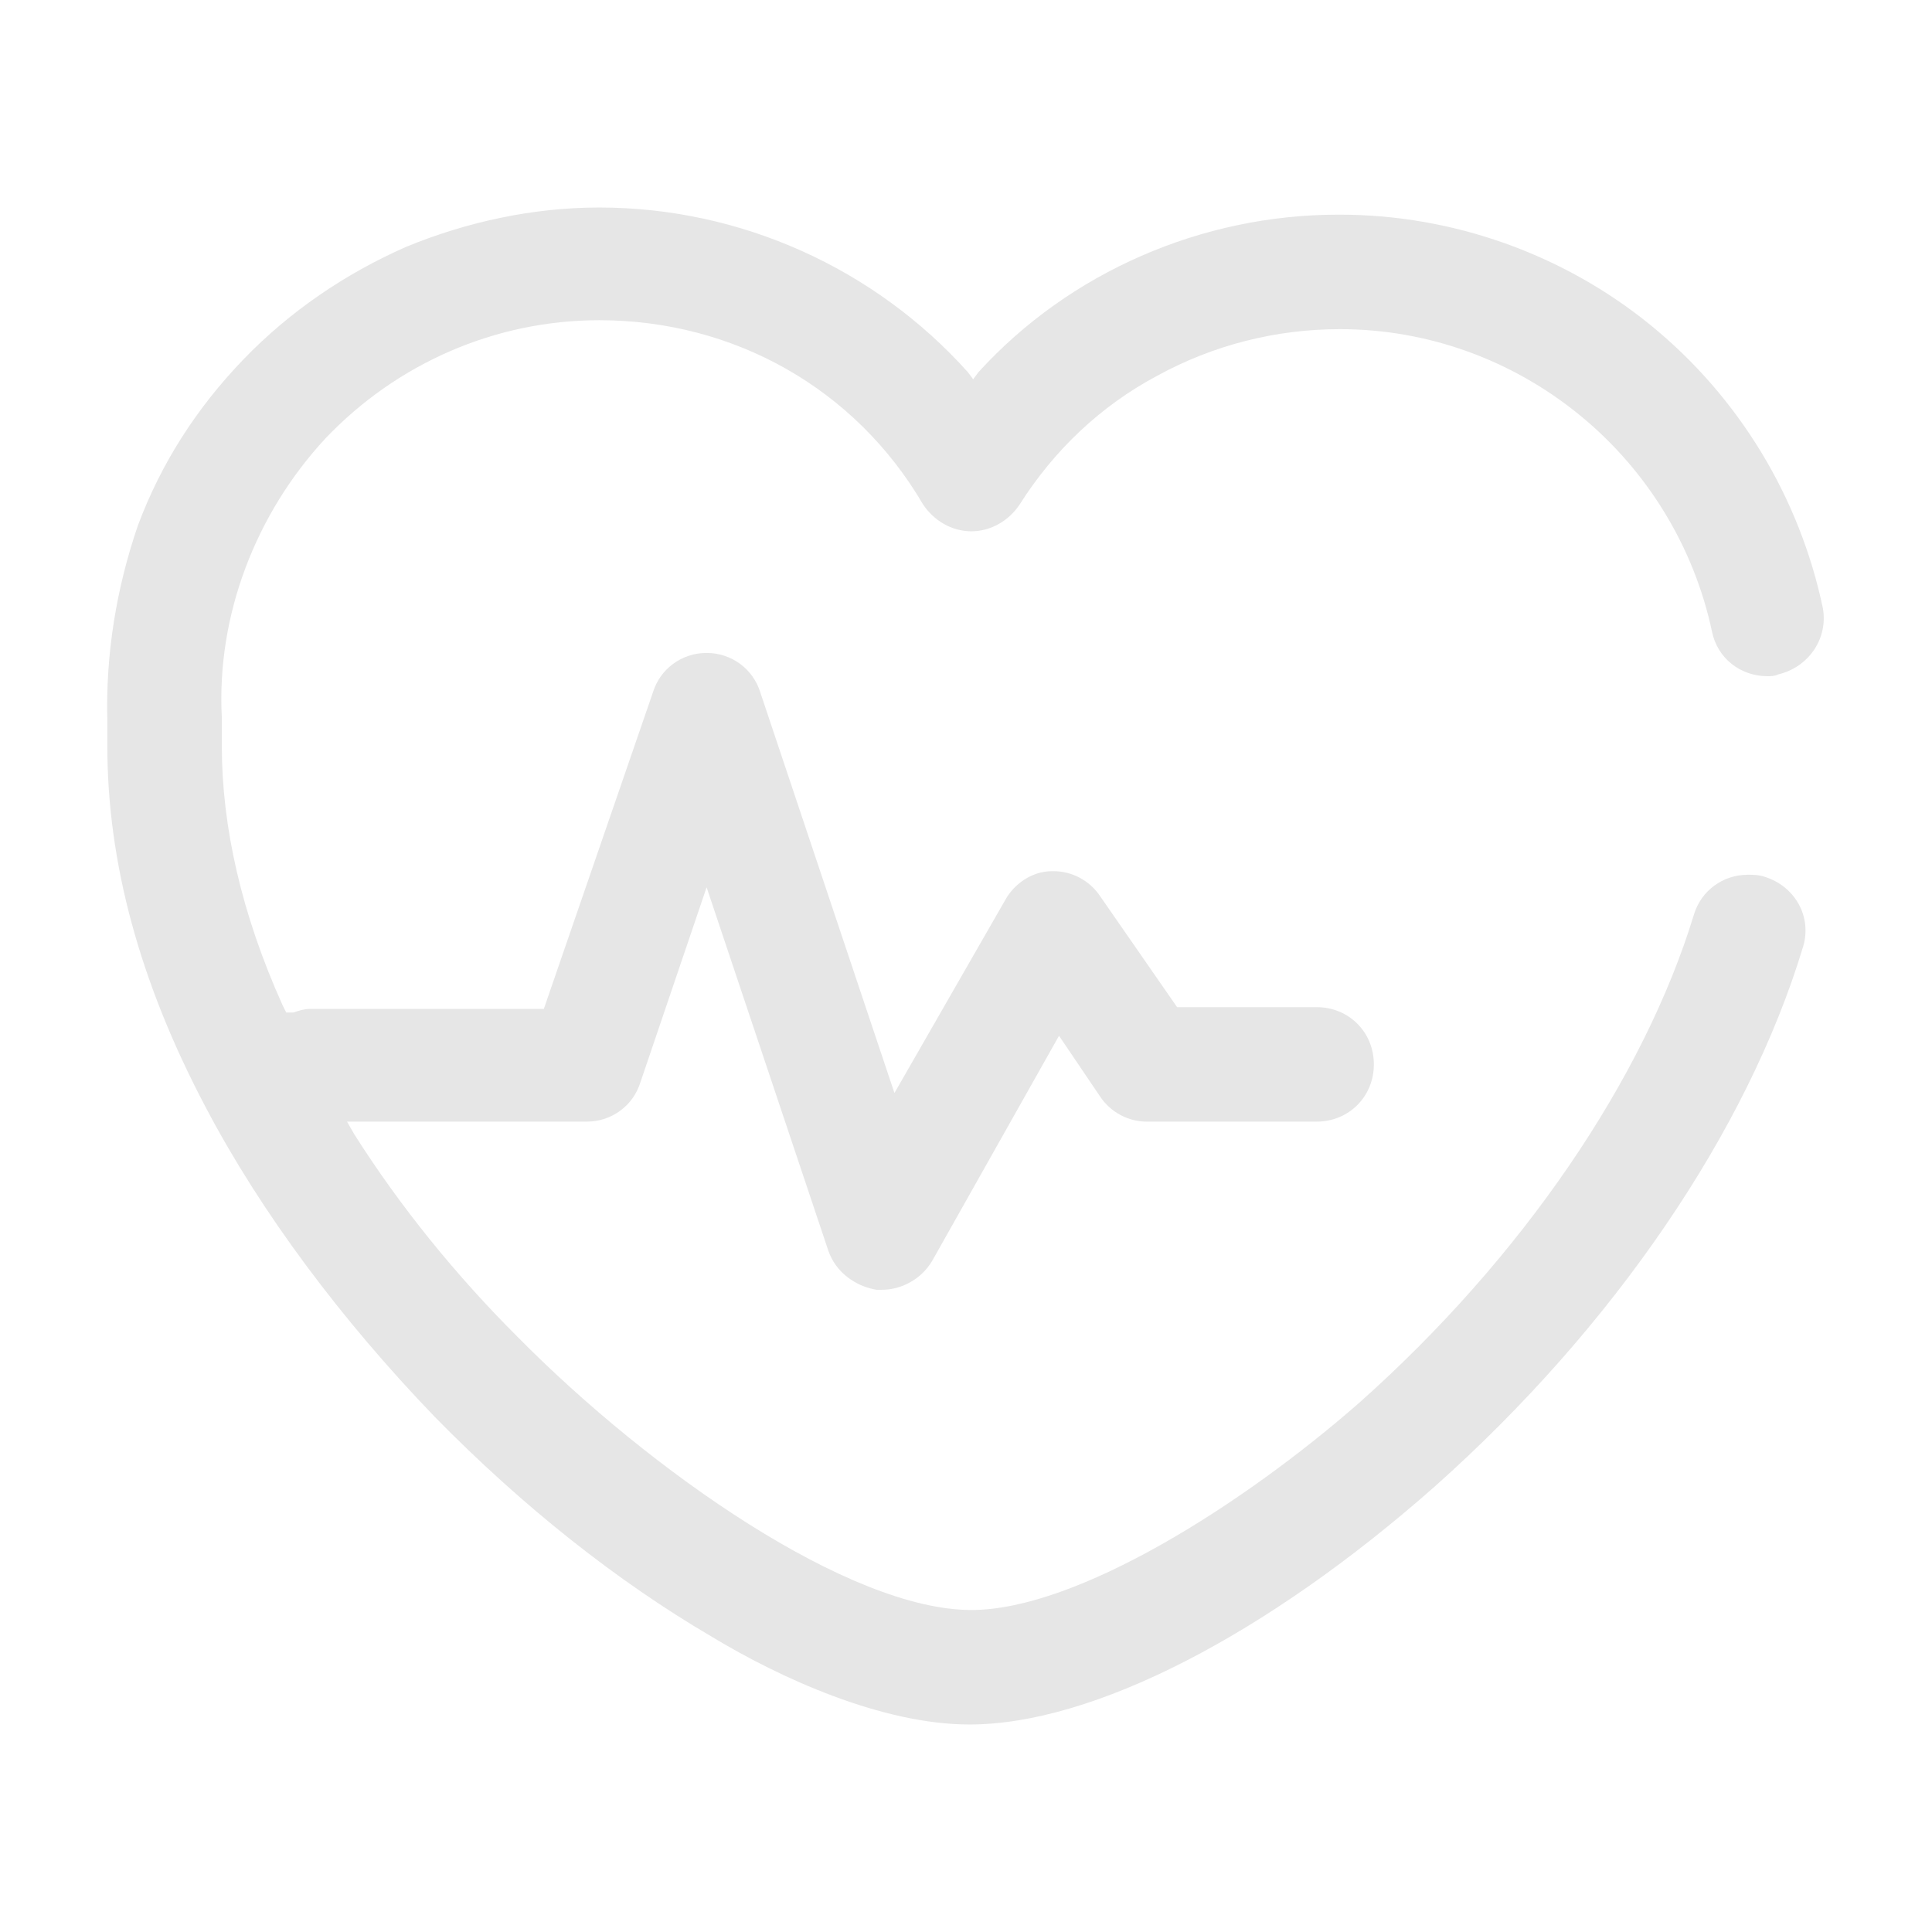
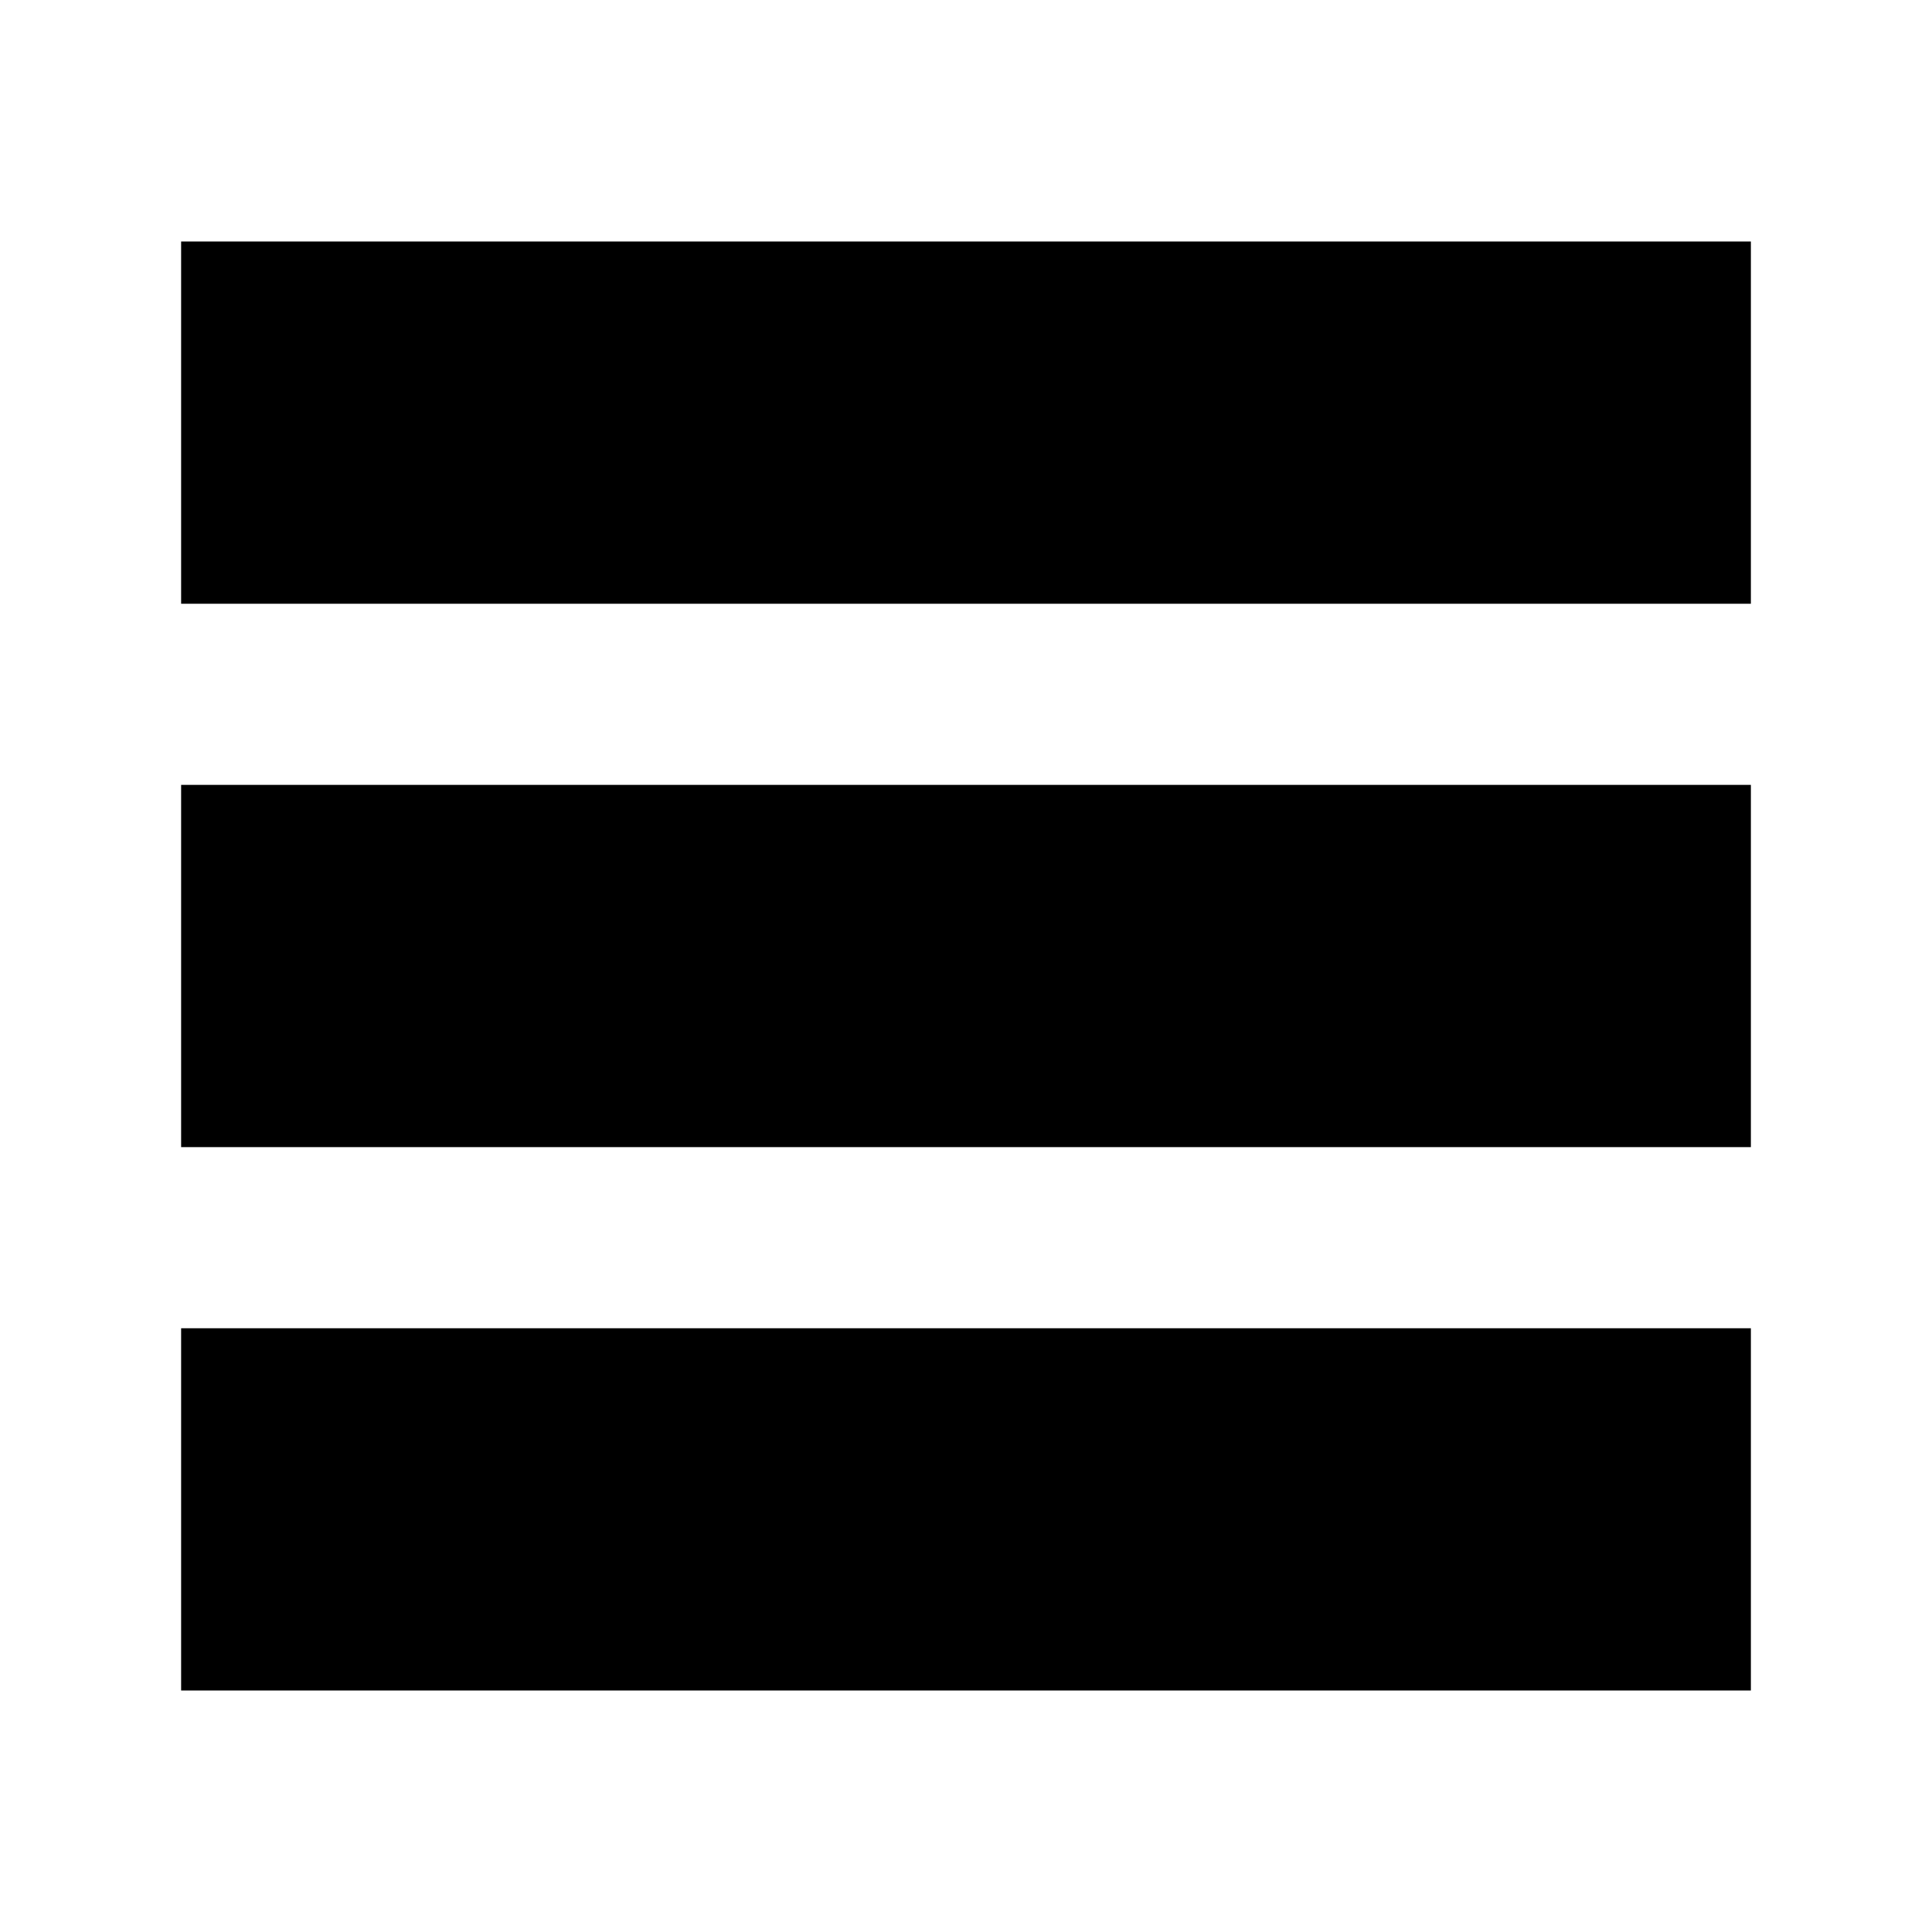
- <svg xmlns="http://www.w3.org/2000/svg" t="1591875317172" class="icon" viewBox="0 0 1024 1024" version="1.1" p-id="19957" width="128" height="128">
+ <svg xmlns="http://www.w3.org/2000/svg" class="icon" viewBox="0 0 1024 1024" width="200" height="200">
  <defs>
-     <style type="text/css" />
+     <style />
  </defs>
-   <path d="M317.63 109.985c-35.081 0-70.163 7.585-102.4 20.859-32.237 14.222-61.63 34.133-86.281 59.733-24.652 25.6-43.615 54.993-55.941 88.178-11.378 33.185-17.067 68.267-16.119 103.348v13.274c0 61.63 17.067 125.156 52.148 191.526 29.393 55.941 72.059 112.83 121.363 164.03 46.459 47.407 96.711 87.23 146.963 116.622 36.03 21.807 90.074 46.459 136.533 46.459 65.422 0 157.393-47.407 246.519-126.104 94.815-84.385 165.926-188.681 195.319-286.341 4.741-16.119-4.741-32.237-20.859-36.978-2.844-0.948-5.689-0.948-8.533-0.948-13.274 0-24.652 8.533-28.444 20.859-26.548 87.23-91.022 182.044-177.304 258.844C658.963 797.393 570.785 853.333 514.844 853.333c-64.474 0-169.719-73.007-240.83-145.067-32.237-32.237-61.63-68.267-86.281-107.141l-3.793-6.637h127.052c13.274 0 24.652-8.533 28.444-20.859l35.081-103.348 64.474 192.474c3.793 11.378 14.222 18.963 25.6 20.859h2.844c10.43 0 20.859-5.689 26.548-15.17l67.319-119.467 21.807 32.237c5.689 8.533 15.17 13.274 24.652 13.274h90.074c17.067 0 30.341-13.274 30.341-30.341 0-17.067-13.274-30.341-30.341-30.341h-73.956l-40.77-58.785c-5.689-8.533-15.17-13.274-24.652-13.274h-0.948c-10.43 0-19.911 6.637-24.652 15.17L474.074 579.319l-71.111-212.385c-3.793-12.326-15.17-20.859-28.444-20.859s-24.652 8.533-28.444 20.859l-57.837 167.822H164.03c-2.844 0-5.689 0.948-8.533 1.896H151.704l-1.896-3.793c-21.807-48.356-32.237-94.815-32.237-137.481v-15.17c-2.844-54.044 18.015-108.089 54.993-147.911 37.926-39.822 90.074-62.578 145.067-62.578 71.111 0 135.585 36.03 171.615 97.659 5.689 8.533 15.17 14.222 25.6 14.222s19.911-5.689 25.6-14.222c18.015-28.444 42.667-52.148 73.007-68.267 29.393-16.119 62.578-24.652 96.711-24.652 46.459 0 91.022 16.119 127.052 45.511 36.03 29.393 60.681 70.163 70.163 114.726 2.844 14.222 15.17 23.704 29.393 23.704 1.896 0 3.793 0 5.689-0.948 16.119-3.793 26.548-18.963 23.704-35.081-12.326-58.785-44.563-111.881-91.022-149.807-46.459-37.926-105.244-58.785-164.978-58.785h-0.948c-72.059 0-142.222 30.341-190.578 83.437l-2.844 3.793-2.844-3.793c-49.304-54.993-120.415-87.23-195.319-87.23z" fill="#e6e6e6" p-id="19958" />
+   <path d="M96 128h832v192H96zm0 288h832v192H96zm0 288h832v192H96z" />
</svg>
